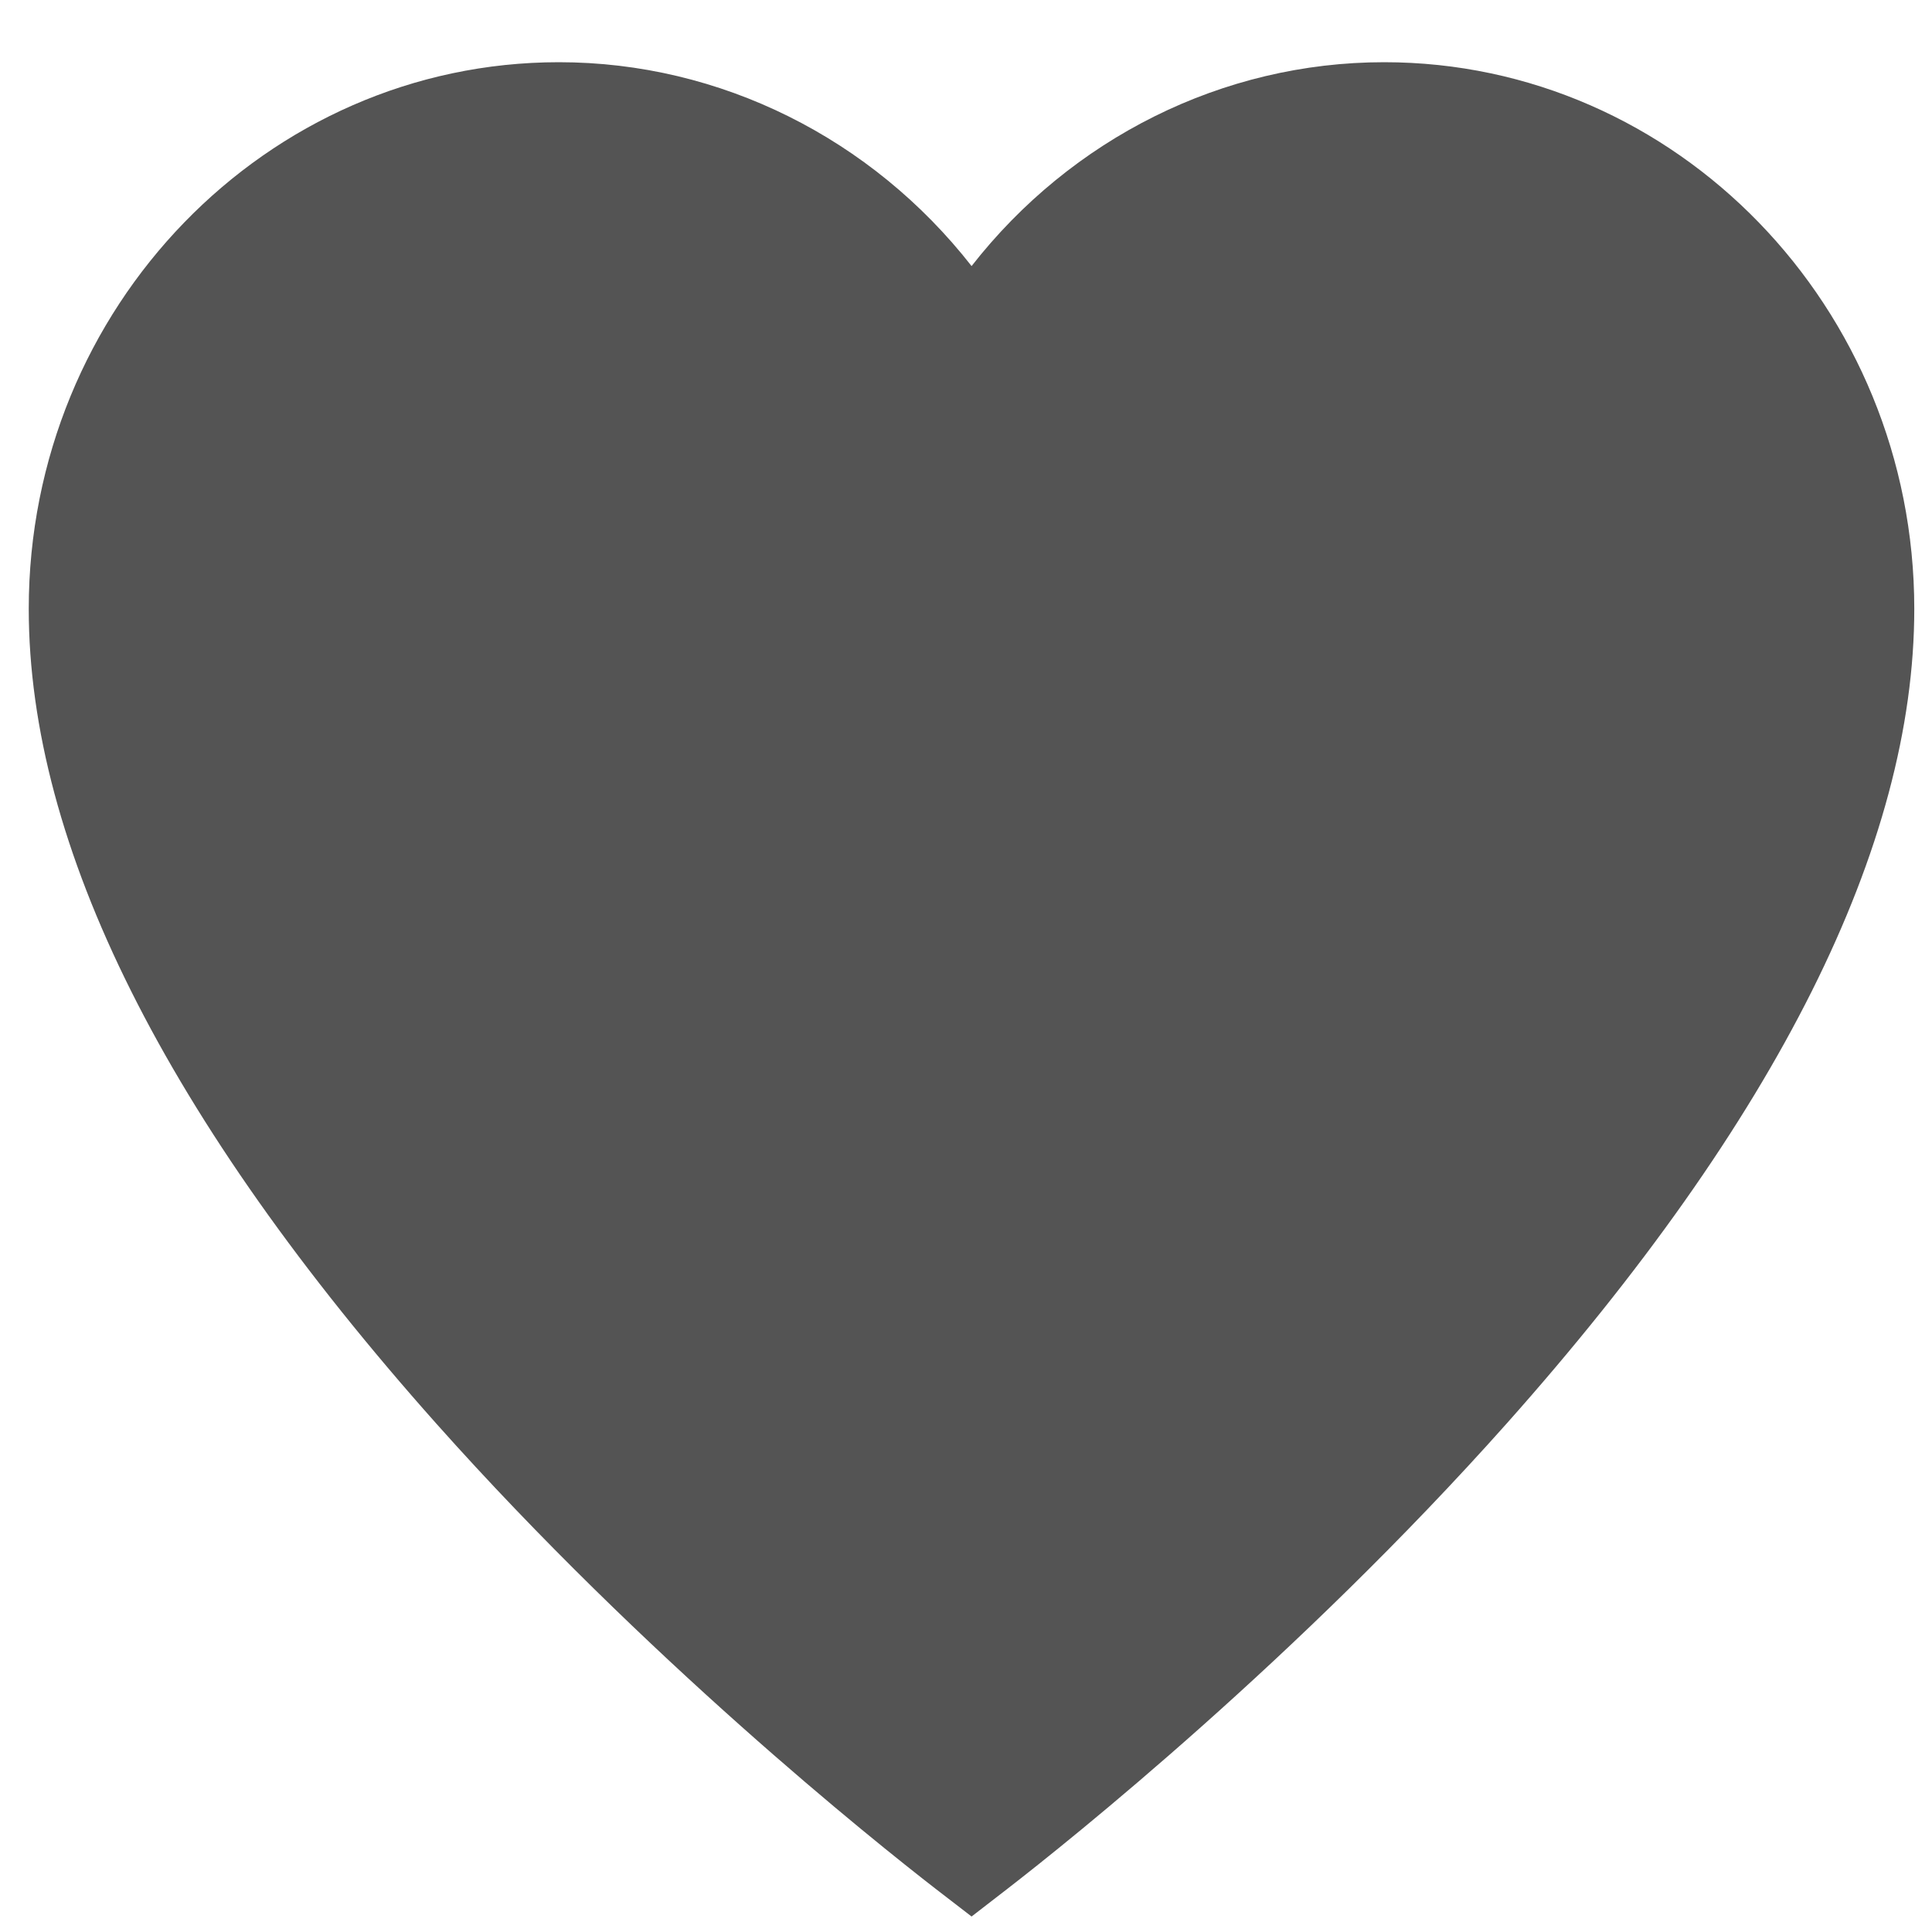
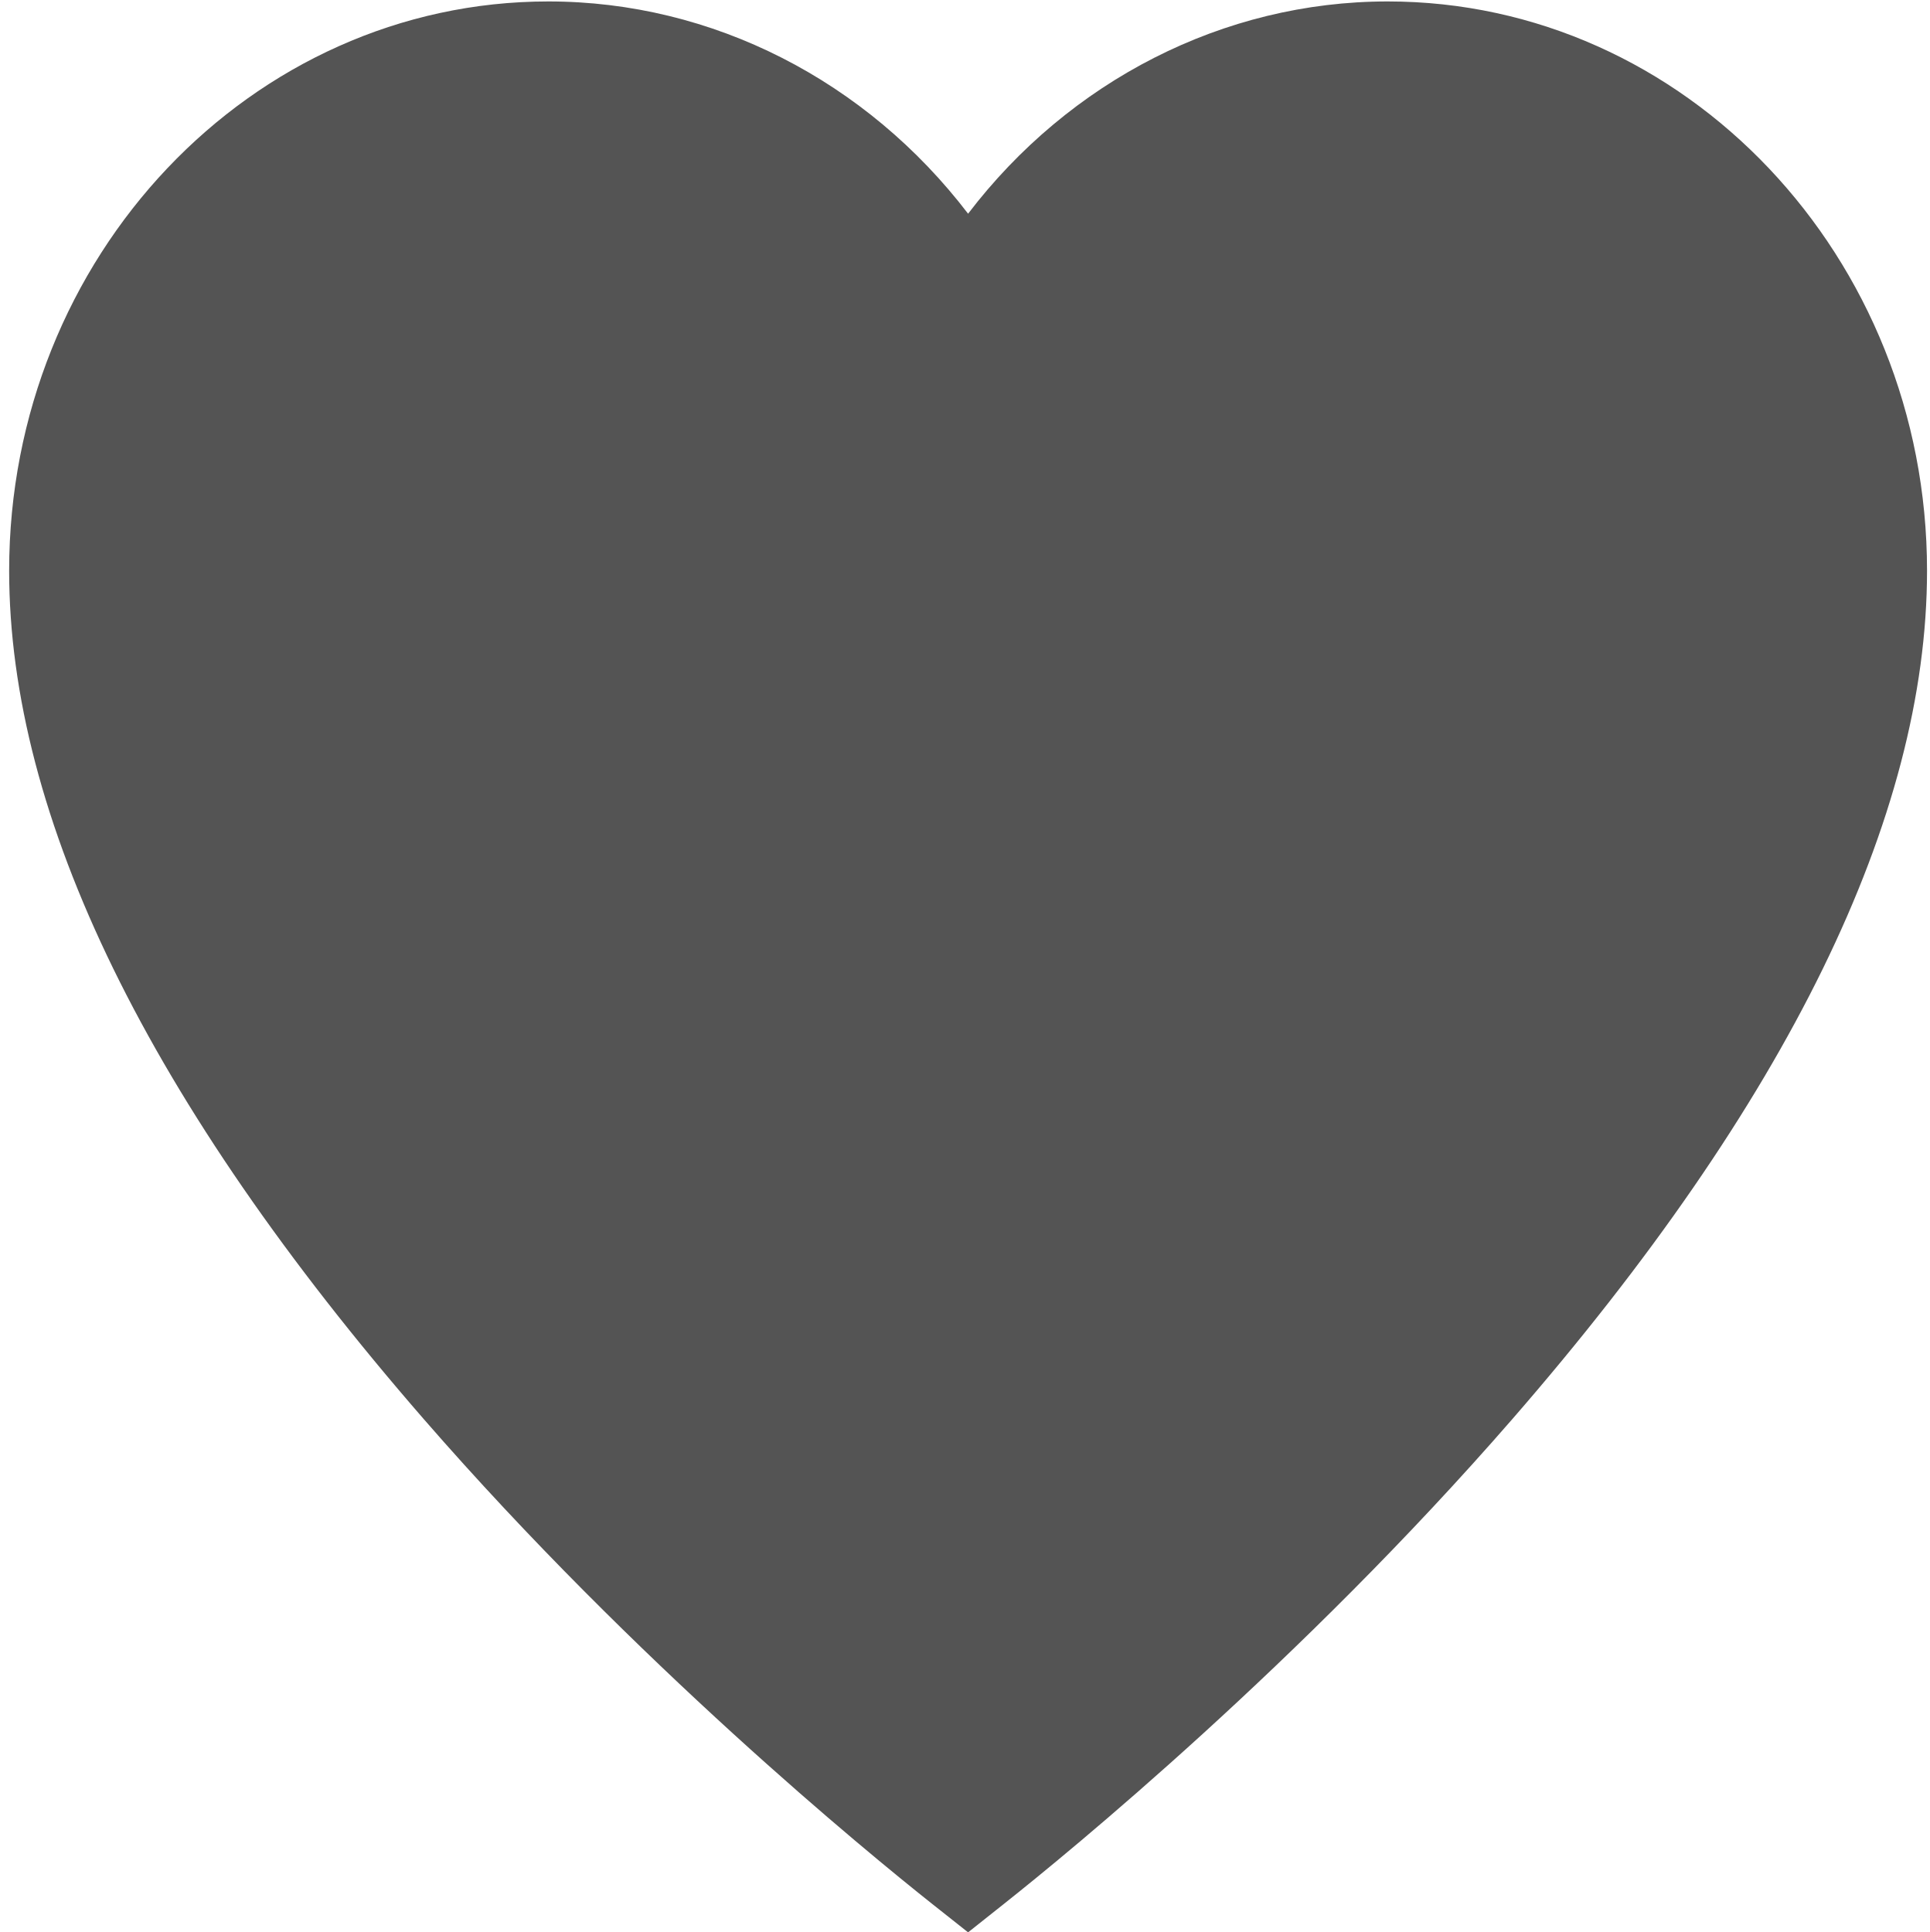
- <svg xmlns="http://www.w3.org/2000/svg" version="1.1" id="Capa_1" x="0px" y="0px" width="15.59px" height="15.59px" viewBox="0 0 15.59 15.59" enable-background="new 0 0 15.59 15.59" xml:space="preserve">
-   <path fill="#545454" d="M11.169,0.502c-1.305,0-2.525,0.616-3.329,1.645C7.035,1.118,5.814,0.502,4.51,0.502  c-2.359,0-4.278,1.979-4.278,4.411c0,1.91,1.106,4.123,3.29,6.576c1.683,1.889,3.513,3.354,4.035,3.758l0.283,0.218l0.282-0.218  c0.521-0.403,2.352-1.869,4.034-3.758c2.184-2.453,3.291-4.666,3.291-6.576C15.447,2.48,13.527,0.502,11.169,0.502" />
+ <svg xmlns="http://www.w3.org/2000/svg" version="1.1" id="Capa_1" x="0px" y="0px" width="1078.387px" height="1080px" viewBox="0 0 1078.387 1080" enable-background="new 0 0 1078.387 1080" xml:space="preserve">
+   <path fill="#545454" d="M775.617,0.807c-91.897,0-177.902,44.438-234.538,118.658C484.384,45.246,398.382,0.807,306.482,0.807  C140.316,0.807,5.113,143.518,5.113,319.004c0,137.825,77.957,297.373,231.784,474.343  c118.566,136.343,247.543,241.941,284.236,271.054l19.945,15.792l19.889-15.792c36.693-29.112,165.67-134.653,284.237-271.054  c153.823-176.912,231.84-336.519,231.84-474.343C1077.045,143.518,941.842,0.807,775.617,0.807" />
</svg>
